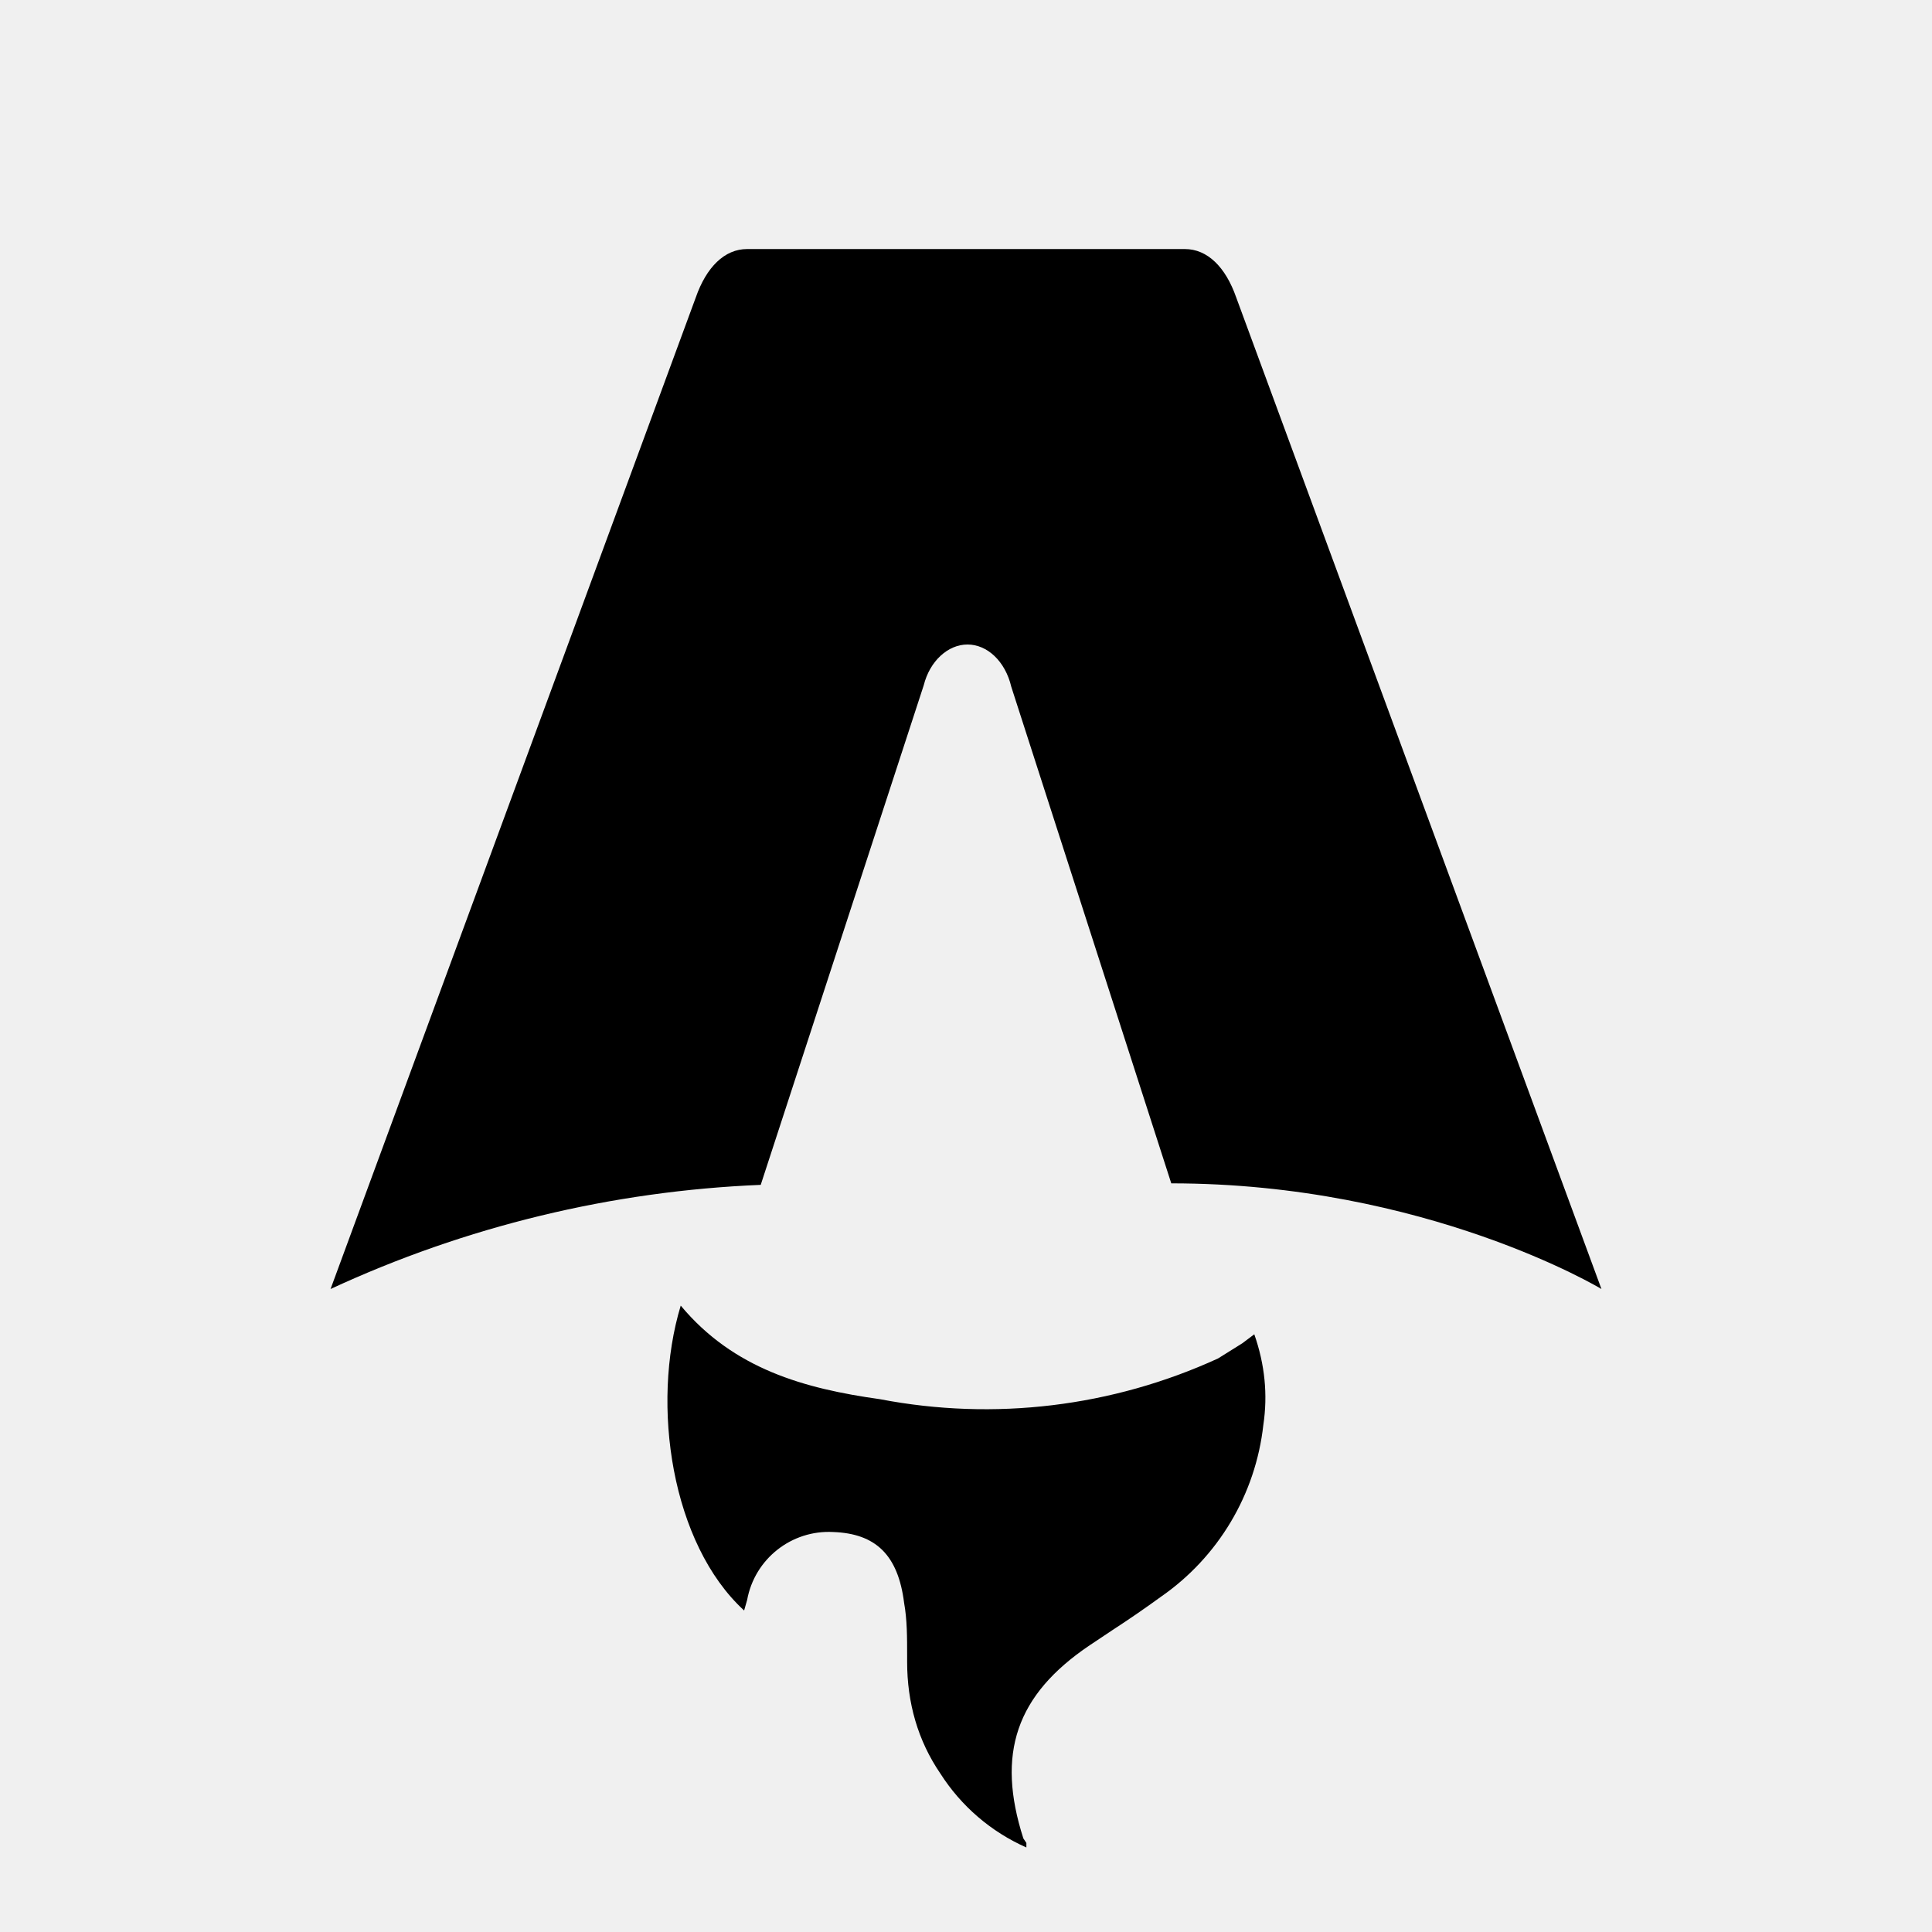
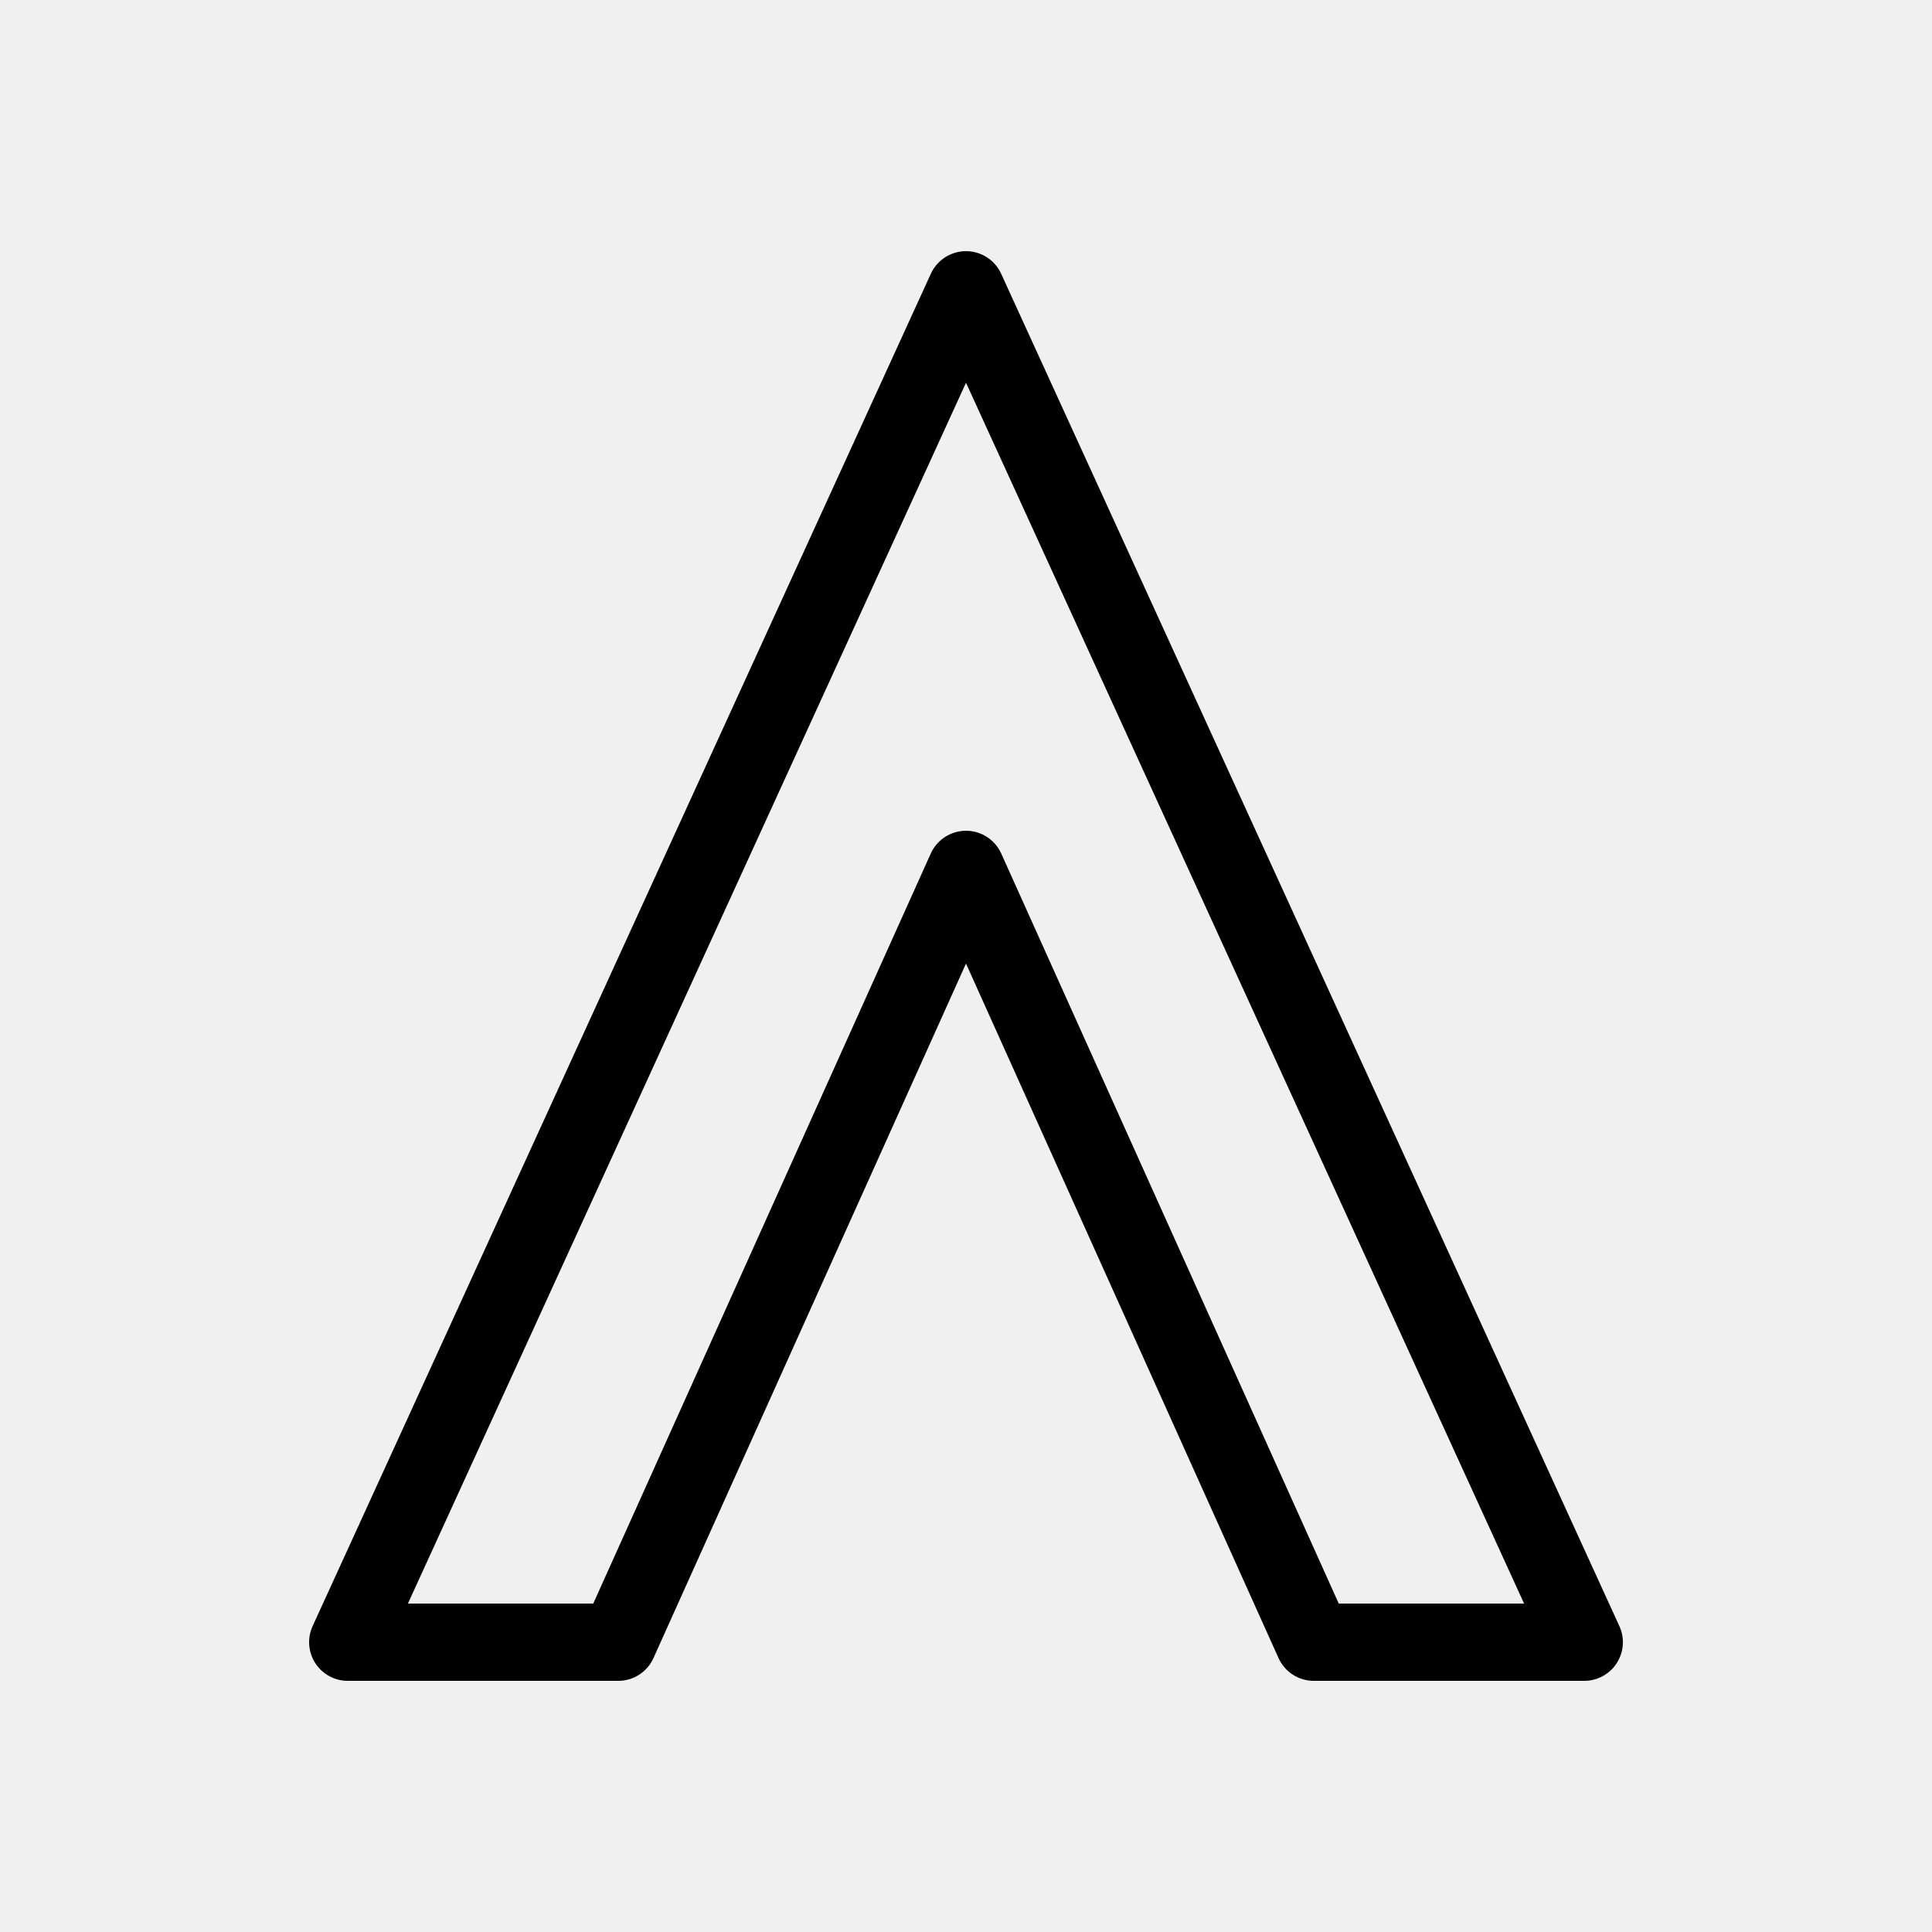
- <svg xmlns="http://www.w3.org/2000/svg" fill="none" viewBox="0 0 128 128">
-   <path d="M50.4 78.5a75.1 75.1 0 0 0-28.5 6.9l24.2-65.7c.7-2 1.9-3.2 3.4-3.2h29c1.5 0 2.7 1.2 3.4 3.2l24.2 65.7s-11.6-7-28.5-7L67 45.5c-.4-1.7-1.6-2.8-2.9-2.8-1.3 0-2.5 1.1-2.9 2.7L50.4 78.5Zm-1.1 28.2Zm-4.2-20.2c-2 6.6-.6 15.8 4.2 20.2a17.5 17.5 0 0 1 .2-.7 5.5 5.5 0 0 1 5.7-4.5c2.8.1 4.3 1.5 4.7 4.7.2 1.1.2 2.3.2 3.5v.4c0 2.7.7 5.2 2.2 7.4a13 13 0 0 0 5.7 4.9v-.3l-.2-.3c-1.8-5.6-.5-9.5 4.4-12.8l1.5-1a73 73 0 0 0 3.2-2.2 16 16 0 0 0 6.8-11.4c.3-2 .1-4-.6-6l-.8.6-1.6 1a37 37 0 0 1-22.4 2.7c-5-.7-9.7-2-13.2-6.2Z" />
+ <svg xmlns="http://www.w3.org/2000/svg" viewBox="0 0 100 100">
+   <defs>
+     <linearGradient id="cyberGradient" x1="0%" y1="0%" x2="100%" y2="100%">
+       <stop offset="0%" stop-color="#00F0FF" />
+       <stop offset="100%" stop-color="#8B5CF6" />
+     </linearGradient>
+   </defs>
+   <path d="M 50 15 L 82 85 L 68 85 L 50 45 L 32 85 L 18 85 Z" fill="none" stroke="currentColor" stroke-width="4" stroke-linejoin="round" />
  <style>
-         path { fill: #000; }
-         @media (prefers-color-scheme: dark) {
-             path { fill: #FFF; }
-         }
-     </style>
+     path { stroke: #000; }
+     @media (prefers-color-scheme: dark) {
+       path { stroke: #FFF; }
+     }
+   </style>
</svg>
